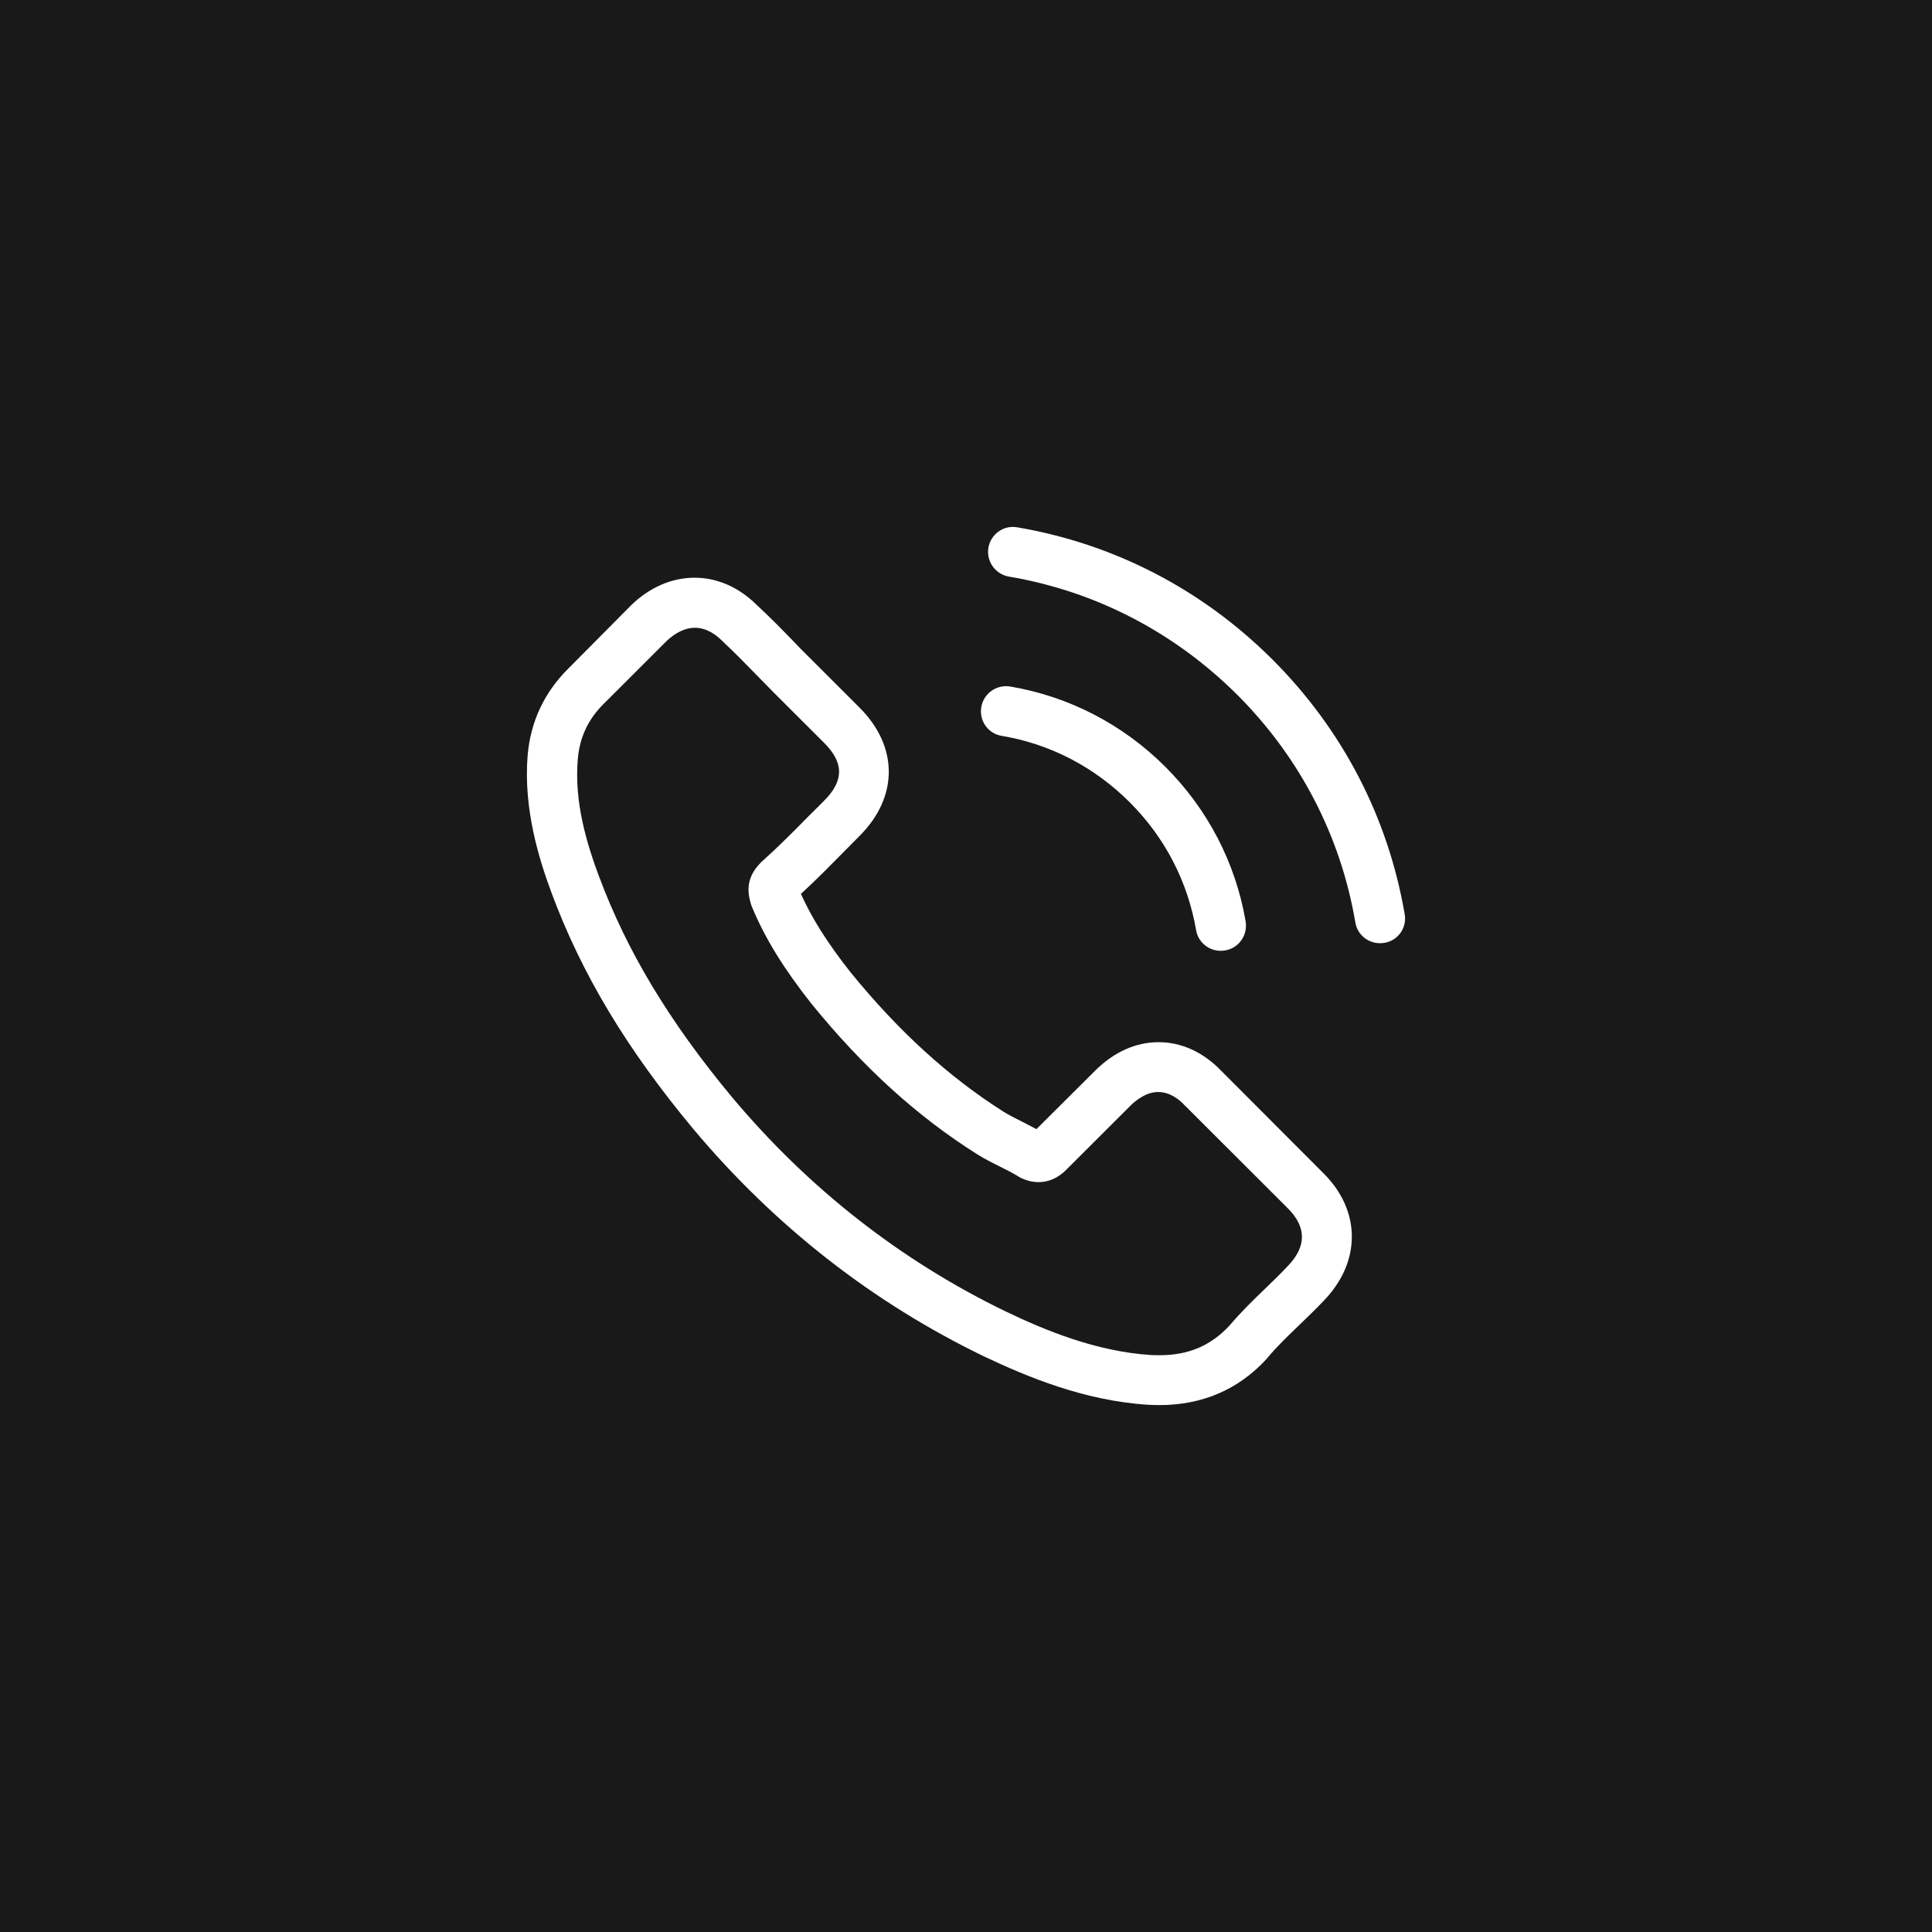
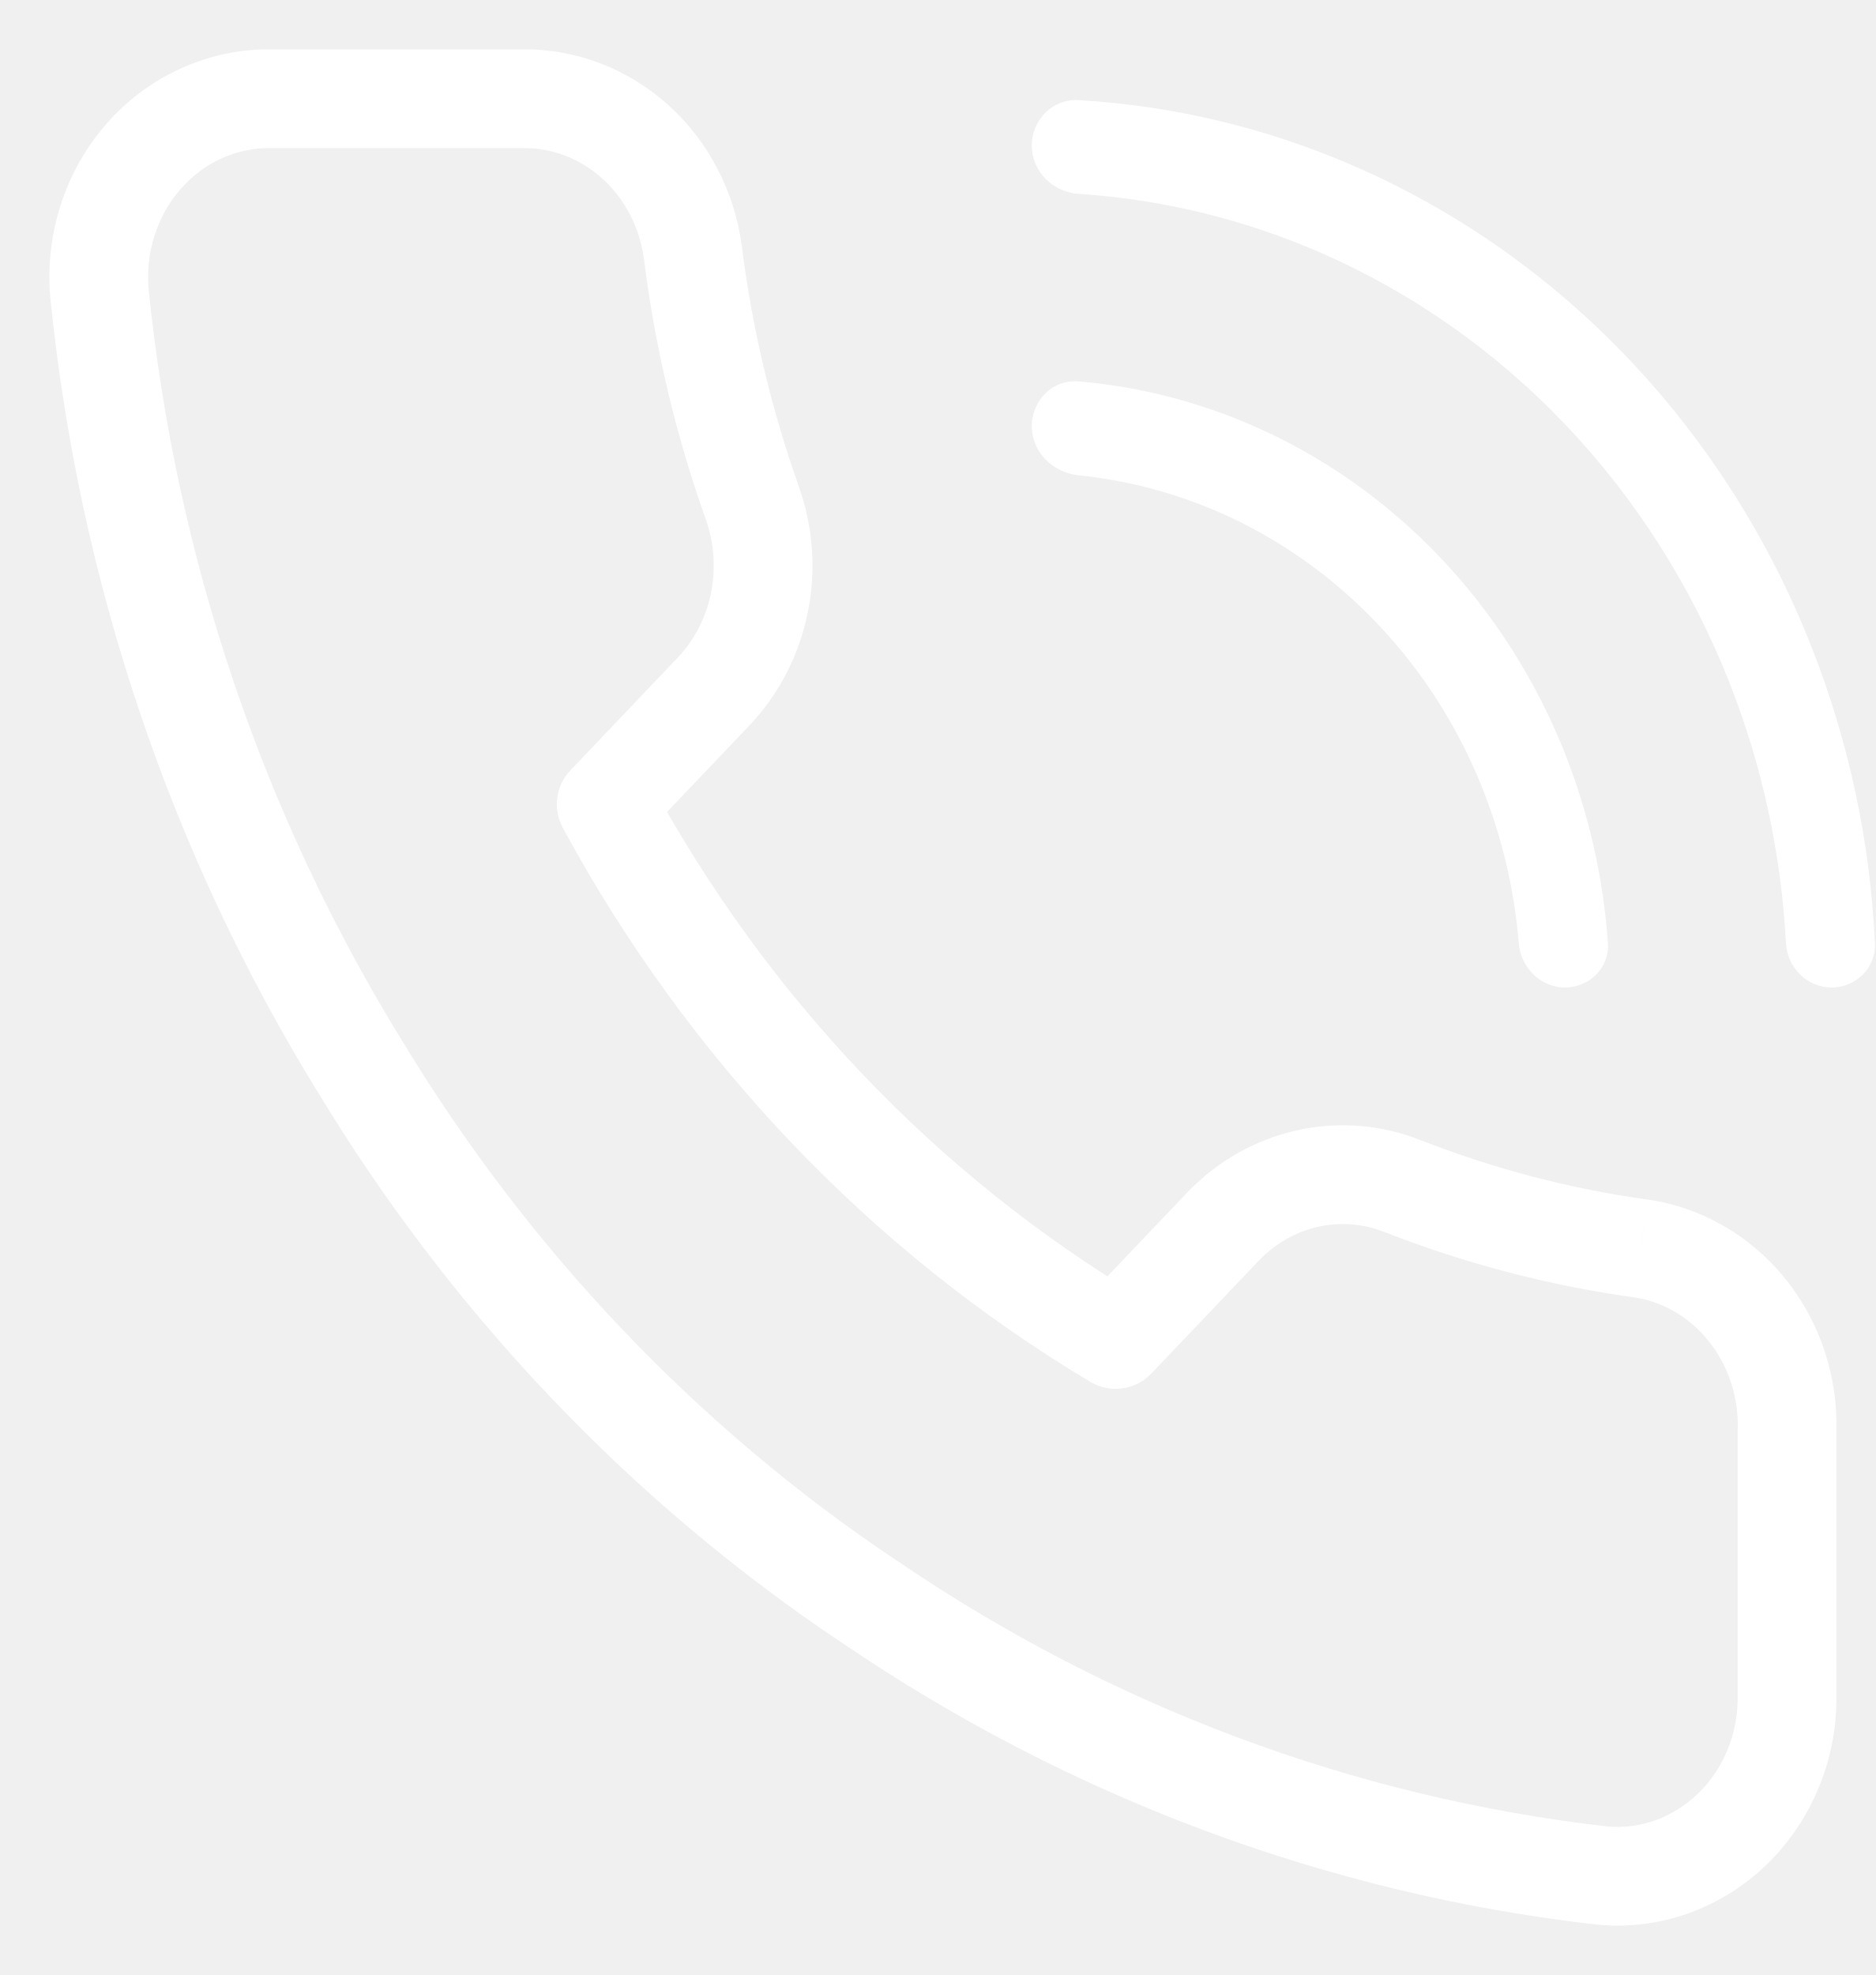
- <svg xmlns="http://www.w3.org/2000/svg" width="44" height="44" viewBox="0 0 44 44" fill="none">
-   <rect width="44" height="44" fill="#1A1919" />
-   <path d="M27.815 24.389C27.405 23.963 26.91 23.735 26.386 23.735C25.866 23.735 25.367 23.959 24.94 24.385L23.604 25.715C23.494 25.656 23.385 25.601 23.279 25.546C23.127 25.47 22.983 25.398 22.86 25.322C21.609 24.529 20.472 23.494 19.381 22.156C18.853 21.489 18.498 20.928 18.24 20.358C18.587 20.041 18.908 19.712 19.221 19.396C19.339 19.277 19.457 19.155 19.576 19.037C20.463 18.151 20.463 17.002 19.576 16.116L18.422 14.963C18.291 14.833 18.155 14.698 18.029 14.562C17.775 14.301 17.509 14.031 17.234 13.777C16.824 13.372 16.333 13.157 15.818 13.157C15.302 13.157 14.803 13.372 14.38 13.777C14.376 13.782 14.376 13.782 14.372 13.786L12.935 15.234C12.394 15.774 12.085 16.433 12.017 17.197C11.916 18.429 12.28 19.577 12.559 20.329C13.243 22.173 14.266 23.883 15.792 25.715C17.644 27.922 19.872 29.666 22.416 30.894C23.389 31.354 24.687 31.899 26.137 31.992C26.225 31.996 26.318 32 26.403 32C27.379 32 28.199 31.65 28.842 30.953C28.846 30.945 28.855 30.941 28.859 30.932C29.079 30.666 29.332 30.425 29.599 30.168C29.78 29.995 29.966 29.814 30.148 29.623C30.567 29.189 30.787 28.682 30.787 28.163C30.787 27.64 30.562 27.137 30.136 26.715L27.815 24.389ZM29.328 28.834C29.324 28.834 29.324 28.838 29.328 28.834C29.163 29.011 28.994 29.172 28.812 29.349C28.538 29.611 28.259 29.885 27.997 30.193C27.57 30.649 27.067 30.864 26.407 30.864C26.344 30.864 26.276 30.864 26.213 30.86C24.957 30.78 23.79 30.291 22.915 29.873C20.523 28.716 18.422 27.074 16.676 24.993C15.234 23.258 14.271 21.654 13.632 19.932C13.239 18.881 13.095 18.062 13.159 17.289C13.201 16.796 13.391 16.386 13.742 16.036L15.184 14.596C15.391 14.402 15.611 14.297 15.826 14.297C16.093 14.297 16.308 14.457 16.443 14.592C16.448 14.596 16.452 14.601 16.456 14.605C16.714 14.845 16.959 15.094 17.217 15.36C17.348 15.495 17.483 15.63 17.619 15.77L18.773 16.922C19.221 17.37 19.221 17.783 18.773 18.231C18.65 18.353 18.532 18.476 18.409 18.594C18.054 18.957 17.716 19.294 17.348 19.624C17.34 19.632 17.331 19.636 17.327 19.645C16.963 20.008 17.031 20.362 17.107 20.603C17.111 20.616 17.116 20.628 17.12 20.641C17.42 21.367 17.843 22.051 18.485 22.866L18.489 22.87C19.656 24.305 20.886 25.424 22.243 26.28C22.416 26.39 22.594 26.479 22.763 26.563C22.915 26.639 23.059 26.711 23.182 26.787C23.199 26.795 23.215 26.808 23.232 26.817C23.376 26.888 23.511 26.922 23.651 26.922C24.002 26.922 24.222 26.703 24.293 26.631L25.739 25.187C25.883 25.044 26.111 24.87 26.378 24.87C26.64 24.87 26.855 25.035 26.986 25.179C26.99 25.183 26.99 25.183 26.995 25.187L29.324 27.513C29.759 27.944 29.759 28.387 29.328 28.834Z" fill="white" />
-   <path d="M22.81 16.758C23.917 16.943 24.923 17.467 25.726 18.269C26.53 19.071 27.049 20.075 27.24 21.181C27.286 21.46 27.527 21.654 27.802 21.654C27.836 21.654 27.865 21.65 27.899 21.646C28.212 21.595 28.419 21.299 28.369 20.987C28.14 19.649 27.506 18.429 26.538 17.462C25.57 16.496 24.348 15.863 23.008 15.635C22.695 15.584 22.404 15.791 22.349 16.099C22.294 16.407 22.497 16.707 22.81 16.758Z" fill="white" />
-   <path d="M31.991 20.822C31.615 18.619 30.575 16.614 28.977 15.018C27.379 13.423 25.372 12.384 23.165 12.009C22.856 11.954 22.564 12.165 22.51 12.473C22.459 12.785 22.666 13.077 22.979 13.132C24.949 13.465 26.745 14.398 28.174 15.82C29.603 17.247 30.533 19.041 30.867 21.008C30.913 21.287 31.154 21.481 31.429 21.481C31.463 21.481 31.493 21.477 31.526 21.473C31.835 21.426 32.046 21.131 31.991 20.822Z" fill="white" />
+ <svg xmlns="http://www.w3.org/2000/svg" width="19" height="20" viewBox="0 0 19 20" fill="none">
+   <path d="M18.099 14.476L17.599 14.465V14.476H18.099ZM18.099 17.186H17.599L17.599 17.188L18.099 17.186ZM16.931 18.905L16.763 18.434L16.931 18.905ZM16.225 18.993L16.168 19.489L16.178 19.49L16.225 18.993ZM8.805 16.22L9.087 15.806L9.083 15.804L8.805 16.22ZM3.647 10.8L4.074 10.541L4.072 10.538L3.647 10.8ZM1.007 2.969L0.509 3.012L0.51 3.019L1.007 2.969ZM2.718 1V0.5L2.717 0.5L2.718 1ZM5.297 1V1.5L5.302 1.5L5.297 1ZM7.017 2.554L7.513 2.491L7.512 2.487L7.017 2.554ZM7.619 5.092L7.148 5.259L7.148 5.26L7.619 5.092ZM7.232 6.998L7.594 7.342L7.596 7.34L7.232 6.998ZM6.14 8.145L5.778 7.8C5.628 7.957 5.597 8.192 5.7 8.383L6.14 8.145ZM11.299 13.564L11.042 13.993C11.243 14.113 11.5 14.078 11.661 13.909L11.299 13.564ZM12.39 12.417L12.03 12.07L12.028 12.072L12.39 12.417ZM14.205 12.011L14.021 12.476L14.022 12.476L14.205 12.011ZM16.621 12.643L16.694 12.148L16.689 12.148L16.621 12.643ZM17.599 14.476V17.186H18.599V14.476H17.599ZM17.599 17.188C17.6 17.374 17.564 17.557 17.494 17.725L18.417 18.109C18.539 17.817 18.601 17.502 18.599 17.184L17.599 17.188ZM17.494 17.725C17.424 17.894 17.322 18.043 17.195 18.165L17.889 18.885C18.116 18.666 18.295 18.402 18.417 18.109L17.494 17.725ZM17.195 18.165C17.069 18.286 16.922 18.377 16.763 18.434L17.098 19.376C17.393 19.271 17.663 19.103 17.889 18.885L17.195 18.165ZM16.763 18.434C16.605 18.49 16.438 18.511 16.272 18.495L16.178 19.49C16.489 19.52 16.803 19.481 17.098 19.376L16.763 18.434ZM16.282 18.496C13.718 18.203 11.254 17.283 9.087 15.806L8.524 16.633C10.823 18.199 13.441 19.178 16.168 19.489L16.282 18.496ZM9.083 15.804C7.068 14.459 5.357 12.662 4.074 10.541L3.219 11.059C4.576 13.303 6.388 15.207 8.528 16.636L9.083 15.804ZM4.072 10.538C2.659 8.247 1.779 5.637 1.504 2.919L0.51 3.019C0.799 5.886 1.728 8.641 3.221 11.063L4.072 10.538ZM1.505 2.926C1.489 2.742 1.51 2.557 1.566 2.383L0.614 2.077C0.517 2.378 0.482 2.697 0.509 3.012L1.505 2.926ZM1.566 2.383C1.622 2.208 1.711 2.05 1.827 1.917L1.072 1.261C0.866 1.498 0.71 1.776 0.614 2.077L1.566 2.383ZM1.827 1.917C1.943 1.783 2.082 1.679 2.235 1.608L1.814 0.701C1.531 0.832 1.278 1.023 1.072 1.261L1.827 1.917ZM2.235 1.608C2.388 1.537 2.553 1.5 2.718 1.5L2.717 0.5C2.406 0.5 2.098 0.569 1.814 0.701L2.235 1.608ZM2.718 1.5H5.297V0.5H2.718V1.5ZM5.302 1.5C5.591 1.497 5.875 1.604 6.1 1.808L6.771 1.066C6.363 0.698 5.838 0.494 5.292 0.5L5.302 1.5ZM6.1 1.808C6.326 2.012 6.478 2.3 6.521 2.62L7.512 2.487C7.439 1.939 7.177 1.433 6.771 1.066L6.1 1.808ZM6.521 2.616C6.634 3.519 6.844 4.405 7.148 5.259L8.09 4.924C7.811 4.139 7.617 3.323 7.513 2.491L6.521 2.616ZM7.148 5.26C7.233 5.497 7.251 5.756 7.201 6.005L8.181 6.204C8.268 5.777 8.236 5.333 8.089 4.923L7.148 5.26ZM7.201 6.005C7.15 6.253 7.034 6.479 6.868 6.655L7.596 7.34C7.892 7.025 8.094 6.631 8.181 6.204L7.201 6.005ZM6.87 6.653L5.778 7.8L6.502 8.489L7.594 7.342L6.87 6.653ZM5.7 8.383C6.966 10.721 8.81 12.66 11.042 13.993L11.555 13.135C9.482 11.896 7.762 10.091 6.58 7.907L5.7 8.383ZM11.661 13.909L12.753 12.762L12.028 12.072L10.936 13.219L11.661 13.909ZM12.751 12.764C12.918 12.59 13.127 12.473 13.35 12.423L13.132 11.447C12.712 11.541 12.33 11.759 12.03 12.07L12.751 12.764ZM13.35 12.423C13.574 12.373 13.806 12.391 14.021 12.476L14.388 11.546C13.988 11.387 13.551 11.353 13.132 11.447L13.35 12.423ZM14.022 12.476C14.839 12.796 15.687 13.018 16.552 13.138L16.689 12.148C15.903 12.039 15.131 11.837 14.387 11.545L14.022 12.476ZM16.547 13.137C16.837 13.18 17.107 13.334 17.303 13.578L18.082 12.95C17.733 12.517 17.24 12.229 16.694 12.148L16.547 13.137ZM17.303 13.578C17.5 13.822 17.607 14.137 17.6 14.465L18.599 14.488C18.613 13.93 18.43 13.382 18.082 12.95L17.303 13.578Z" fill="white" />
+   <path fill-rule="evenodd" clip-rule="evenodd" d="M13.378 2.56C12.596 2.219 11.766 2.018 10.924 1.963C10.662 1.946 10.45 1.735 10.45 1.474V1.474C10.45 1.212 10.662 0.999 10.924 1.014C11.885 1.07 12.831 1.296 13.722 1.685C14.759 2.137 15.702 2.8 16.496 3.636C17.29 4.472 17.92 5.464 18.349 6.556C18.724 7.509 18.941 8.522 18.989 9.55C19.001 9.798 18.799 10 18.55 10V10C18.302 10 18.101 9.798 18.088 9.55C18.04 8.646 17.848 7.757 17.518 6.918C17.133 5.941 16.57 5.054 15.86 4.306C15.149 3.558 14.306 2.965 13.378 2.56Z" fill="white" />
+   <path fill-rule="evenodd" clip-rule="evenodd" d="M12.345 5.186C11.89 4.988 11.411 4.863 10.923 4.813C10.663 4.787 10.45 4.577 10.45 4.316V4.316C10.45 4.054 10.663 3.84 10.923 3.862C11.53 3.914 12.125 4.065 12.689 4.311C13.399 4.62 14.043 5.074 14.587 5.646C15.13 6.217 15.561 6.896 15.855 7.643C16.094 8.252 16.239 8.896 16.285 9.55C16.302 9.798 16.099 10 15.85 10V10C15.602 10 15.402 9.798 15.382 9.55C15.338 9.02 15.217 8.499 15.023 8.006C14.775 7.374 14.41 6.799 13.95 6.316C13.491 5.832 12.945 5.448 12.345 5.186Z" fill="white" />
</svg>
